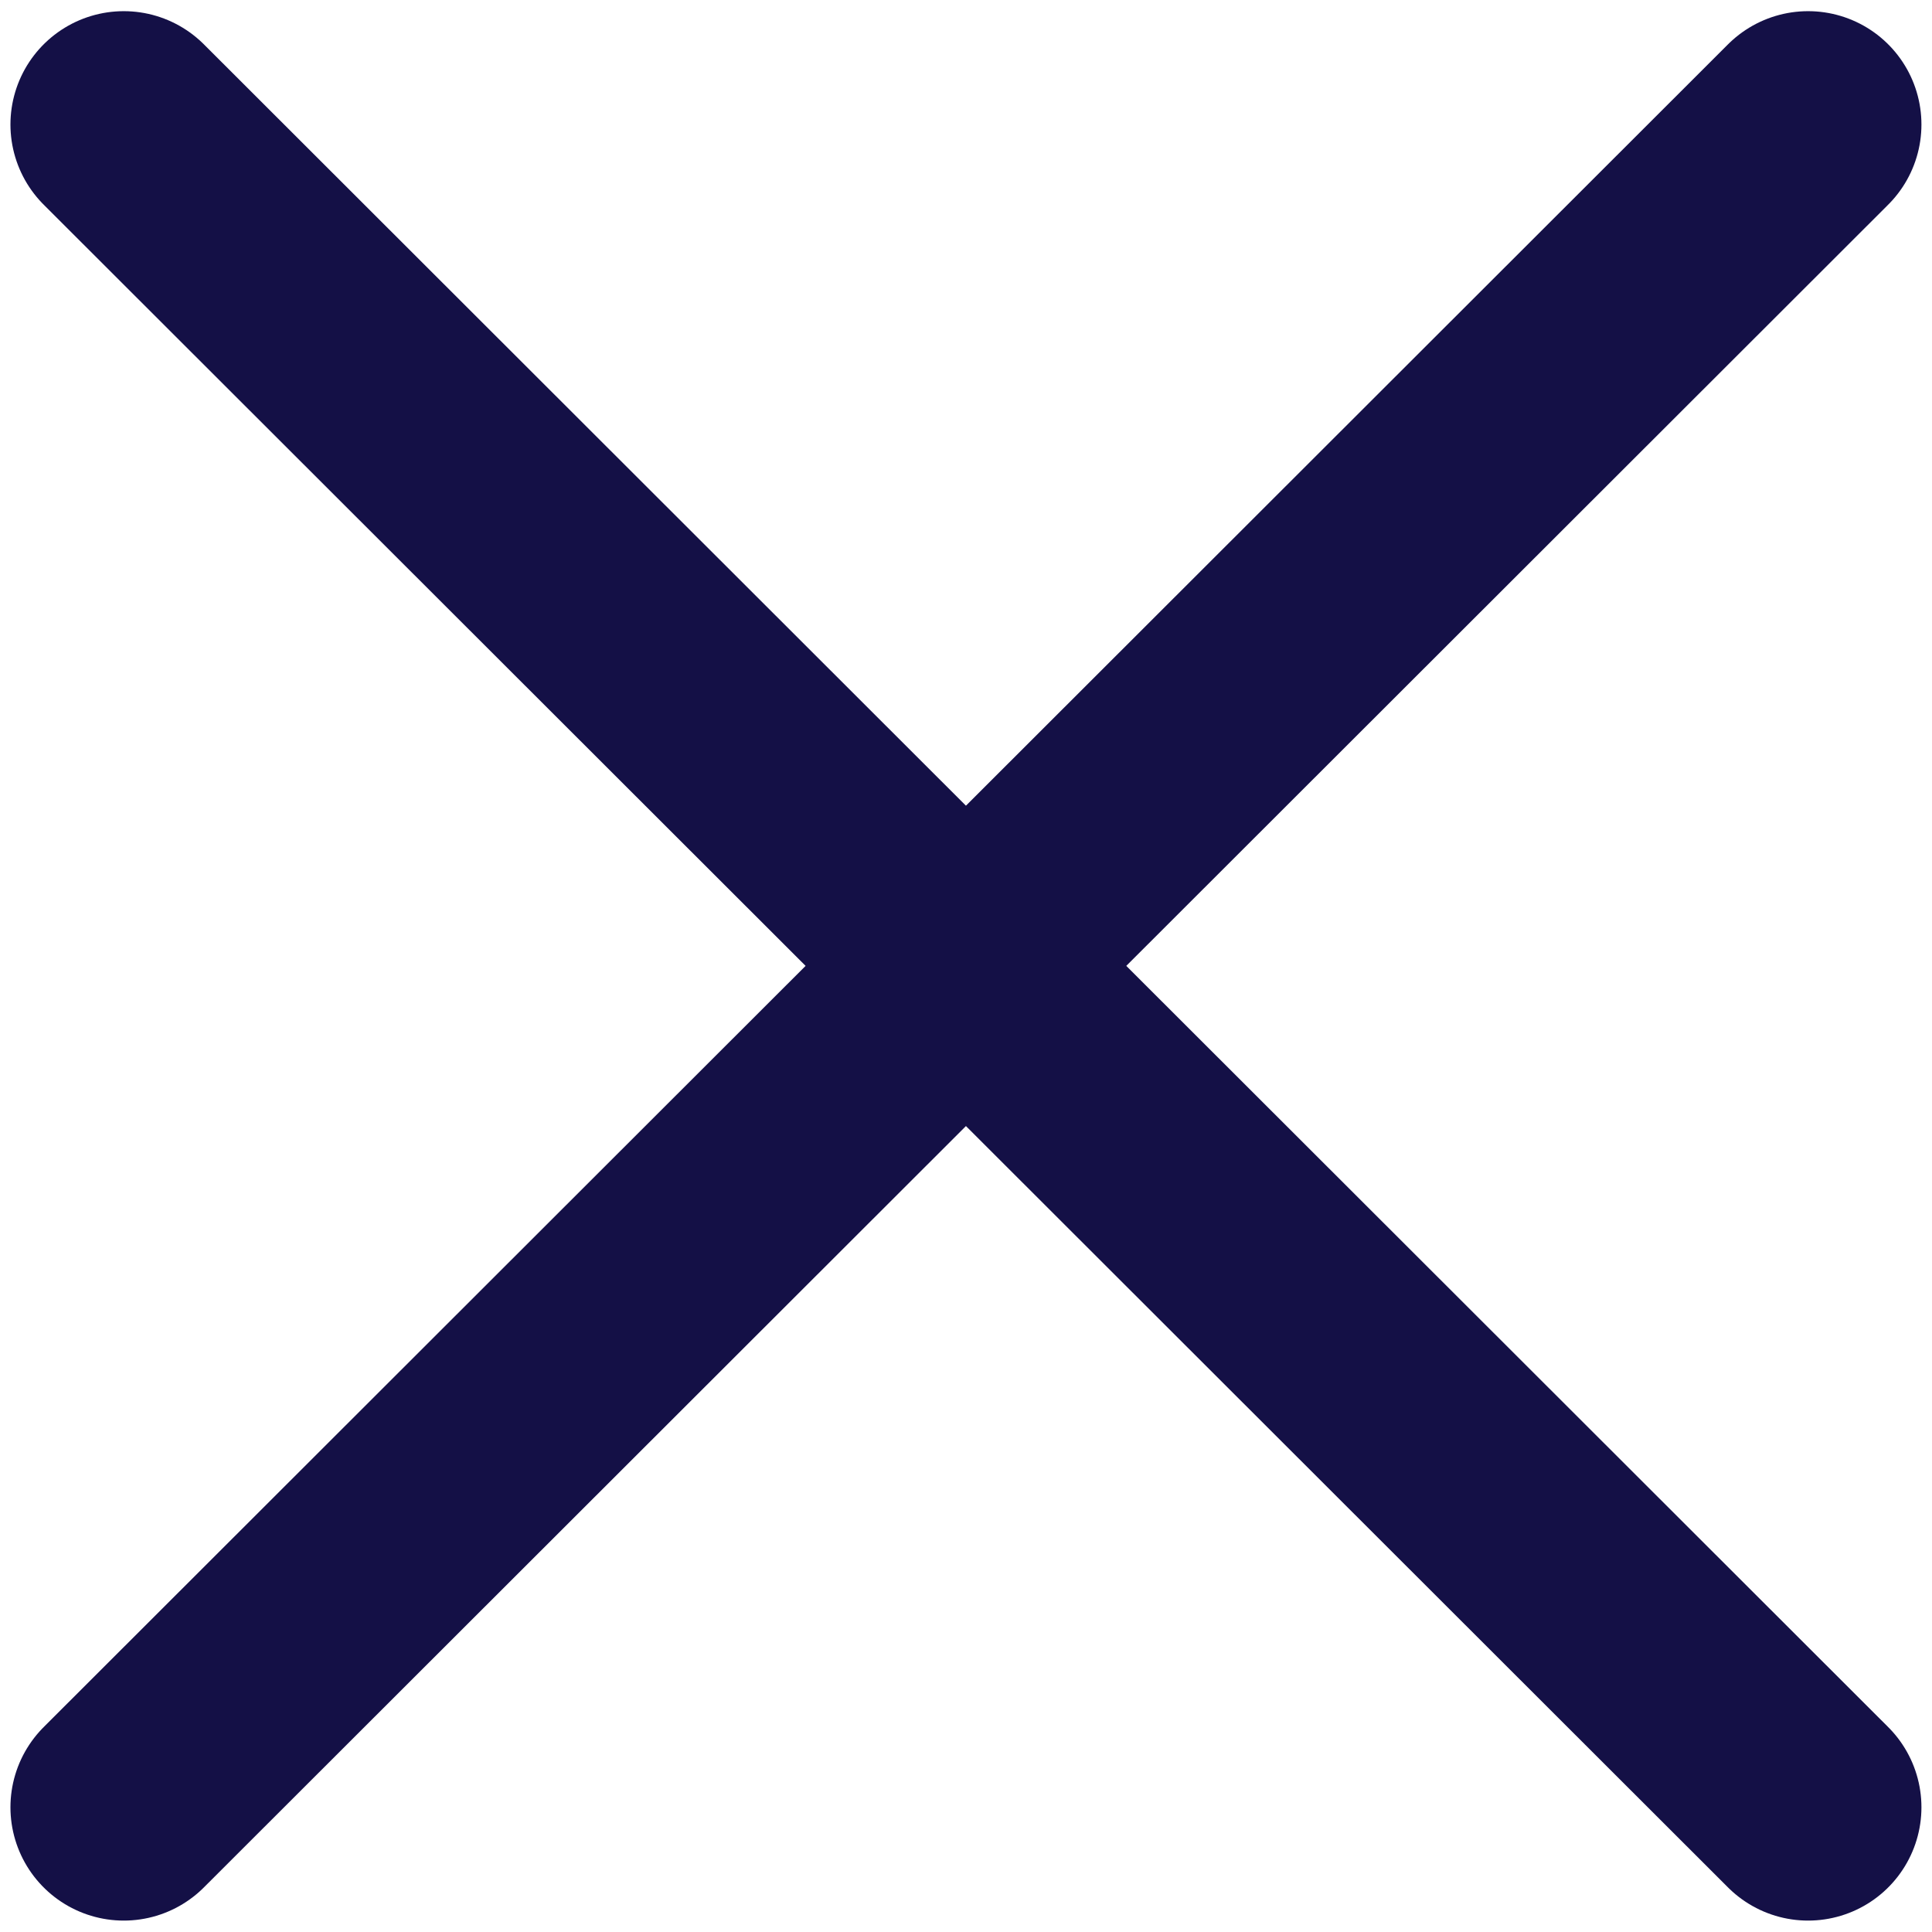
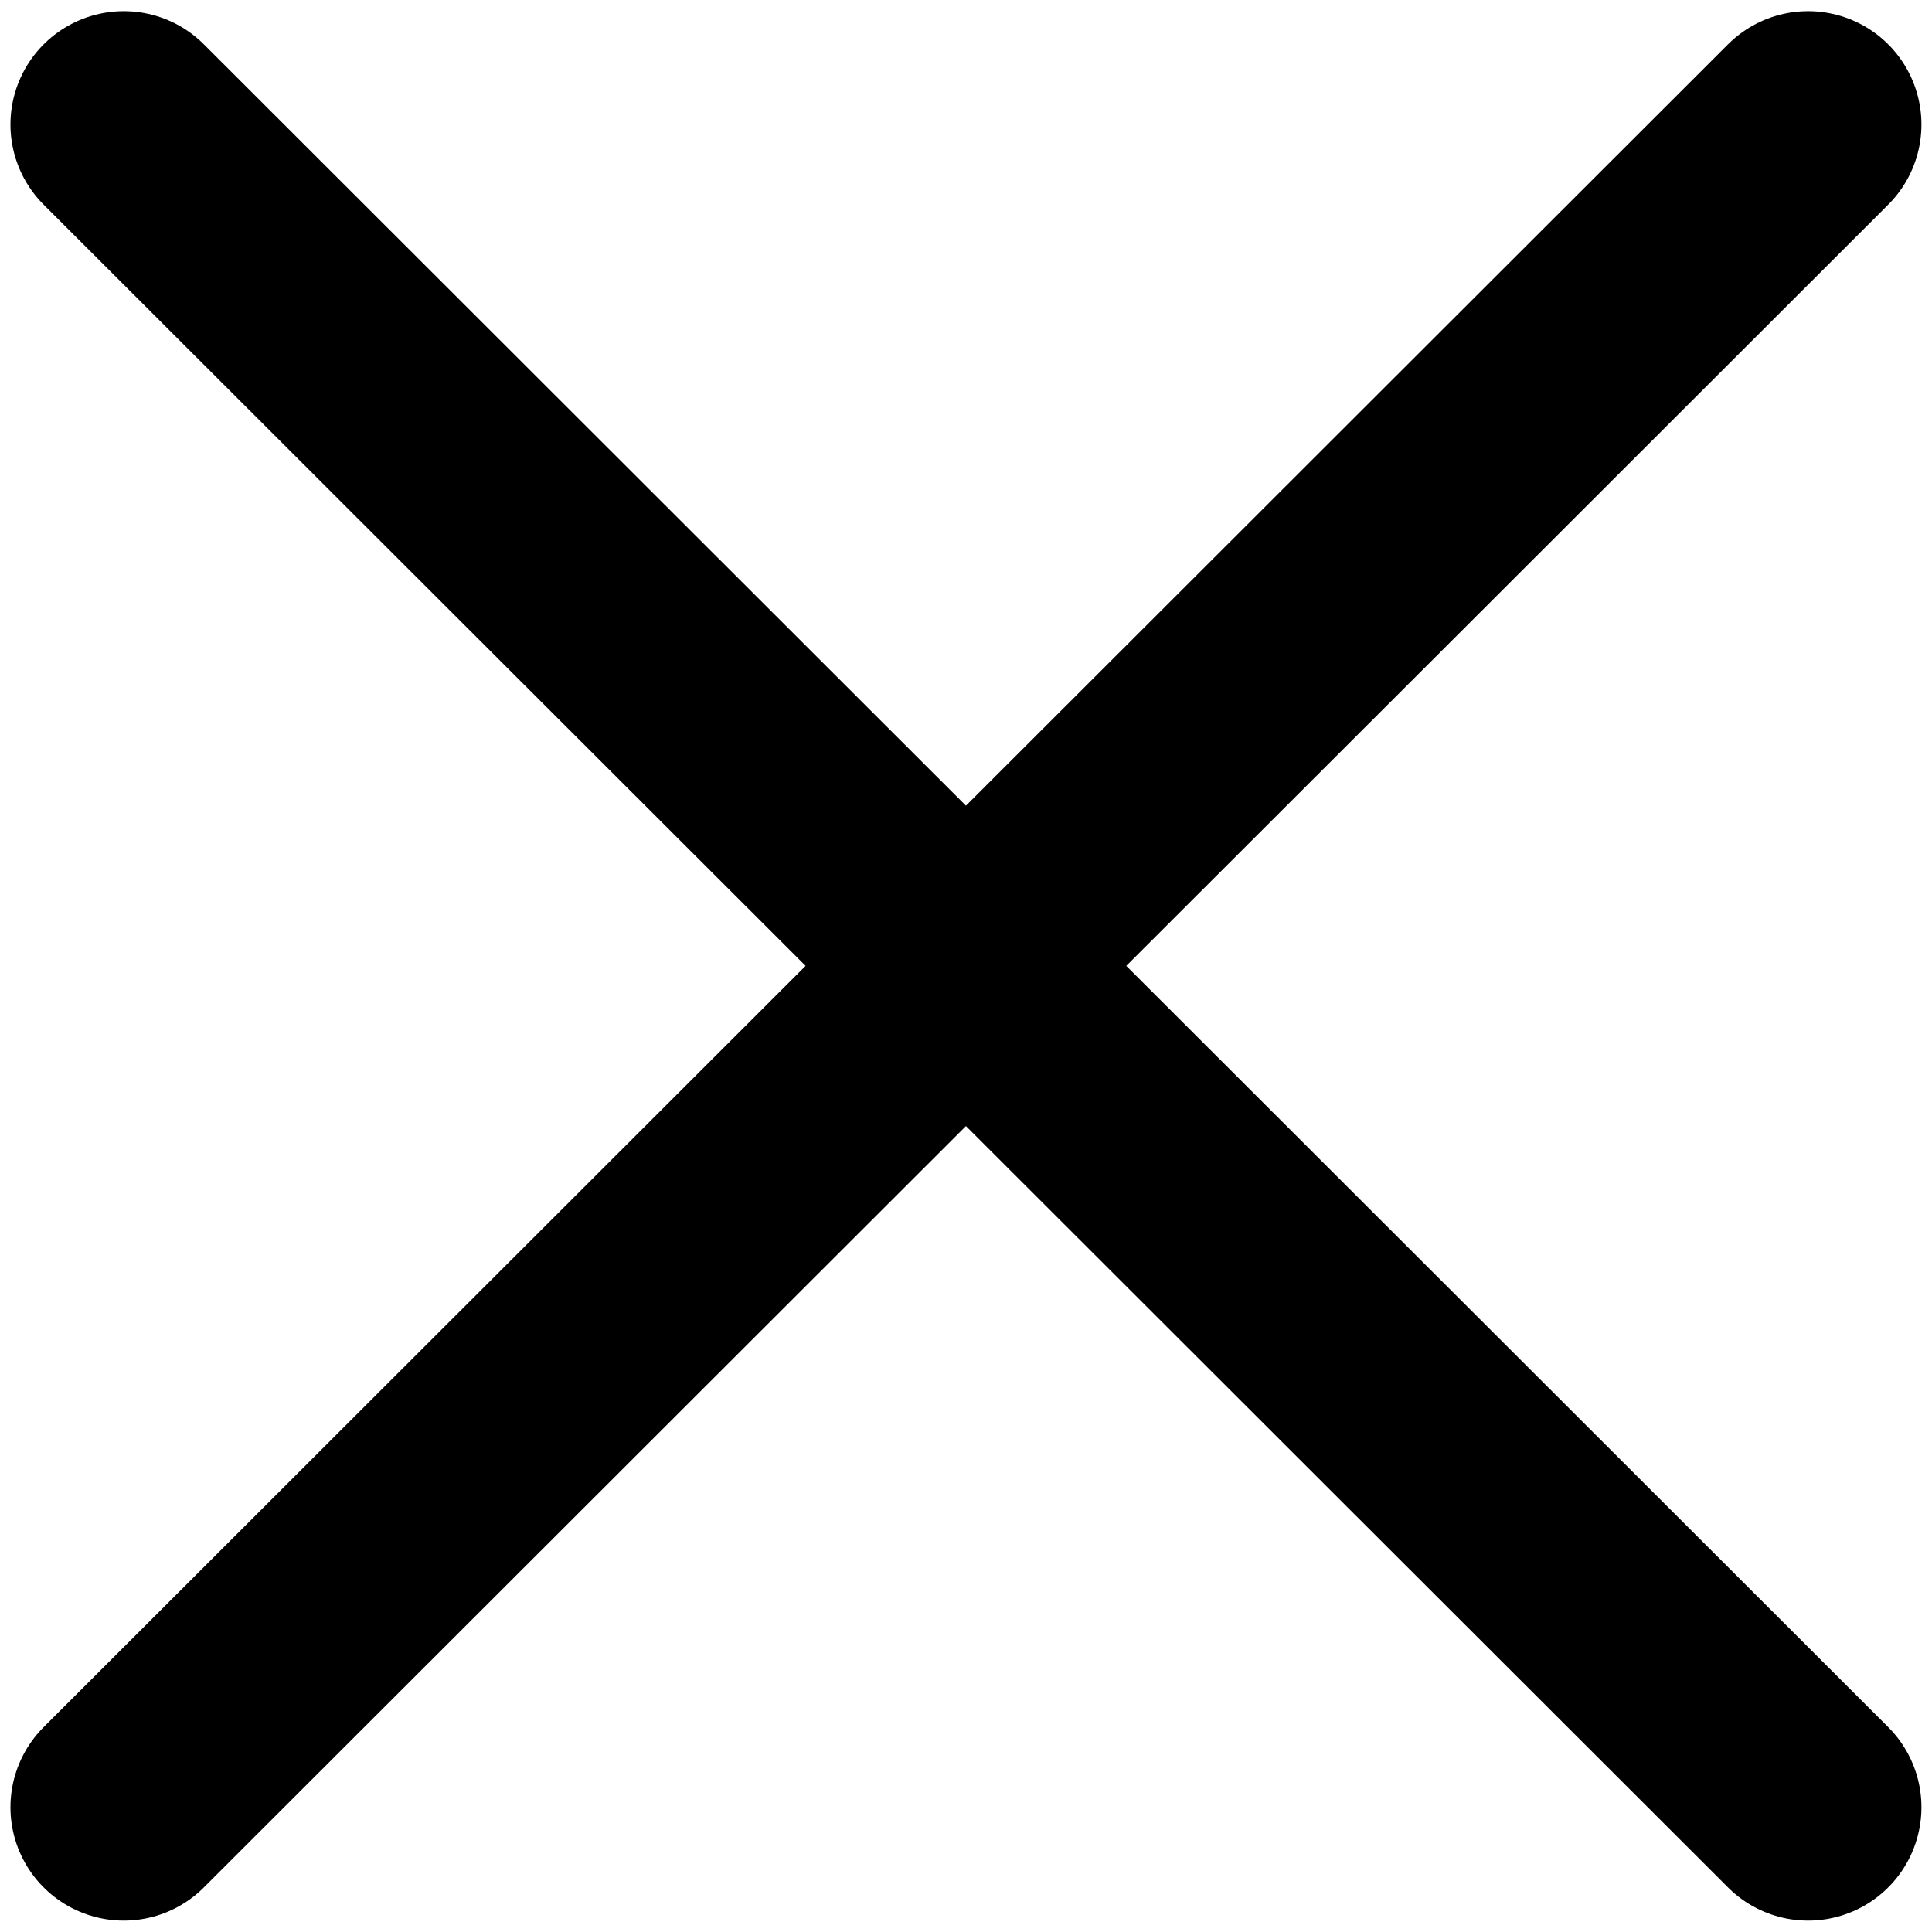
<svg xmlns="http://www.w3.org/2000/svg" width="16" height="16" viewBox="0 0 16 16" fill="none">
-   <path d="M14.974 1.031L1.025 14.967M14.974 14.967L1.025 1.031" stroke="#141046" stroke-width="1.877" stroke-linecap="round" stroke-linejoin="round" />
+   <path d="M14.974 1.031L1.025 14.967M14.974 14.967L1.025 1.031" stroke="currentColor" stroke-width="1.877" stroke-linecap="round" stroke-linejoin="round" />
</svg>
